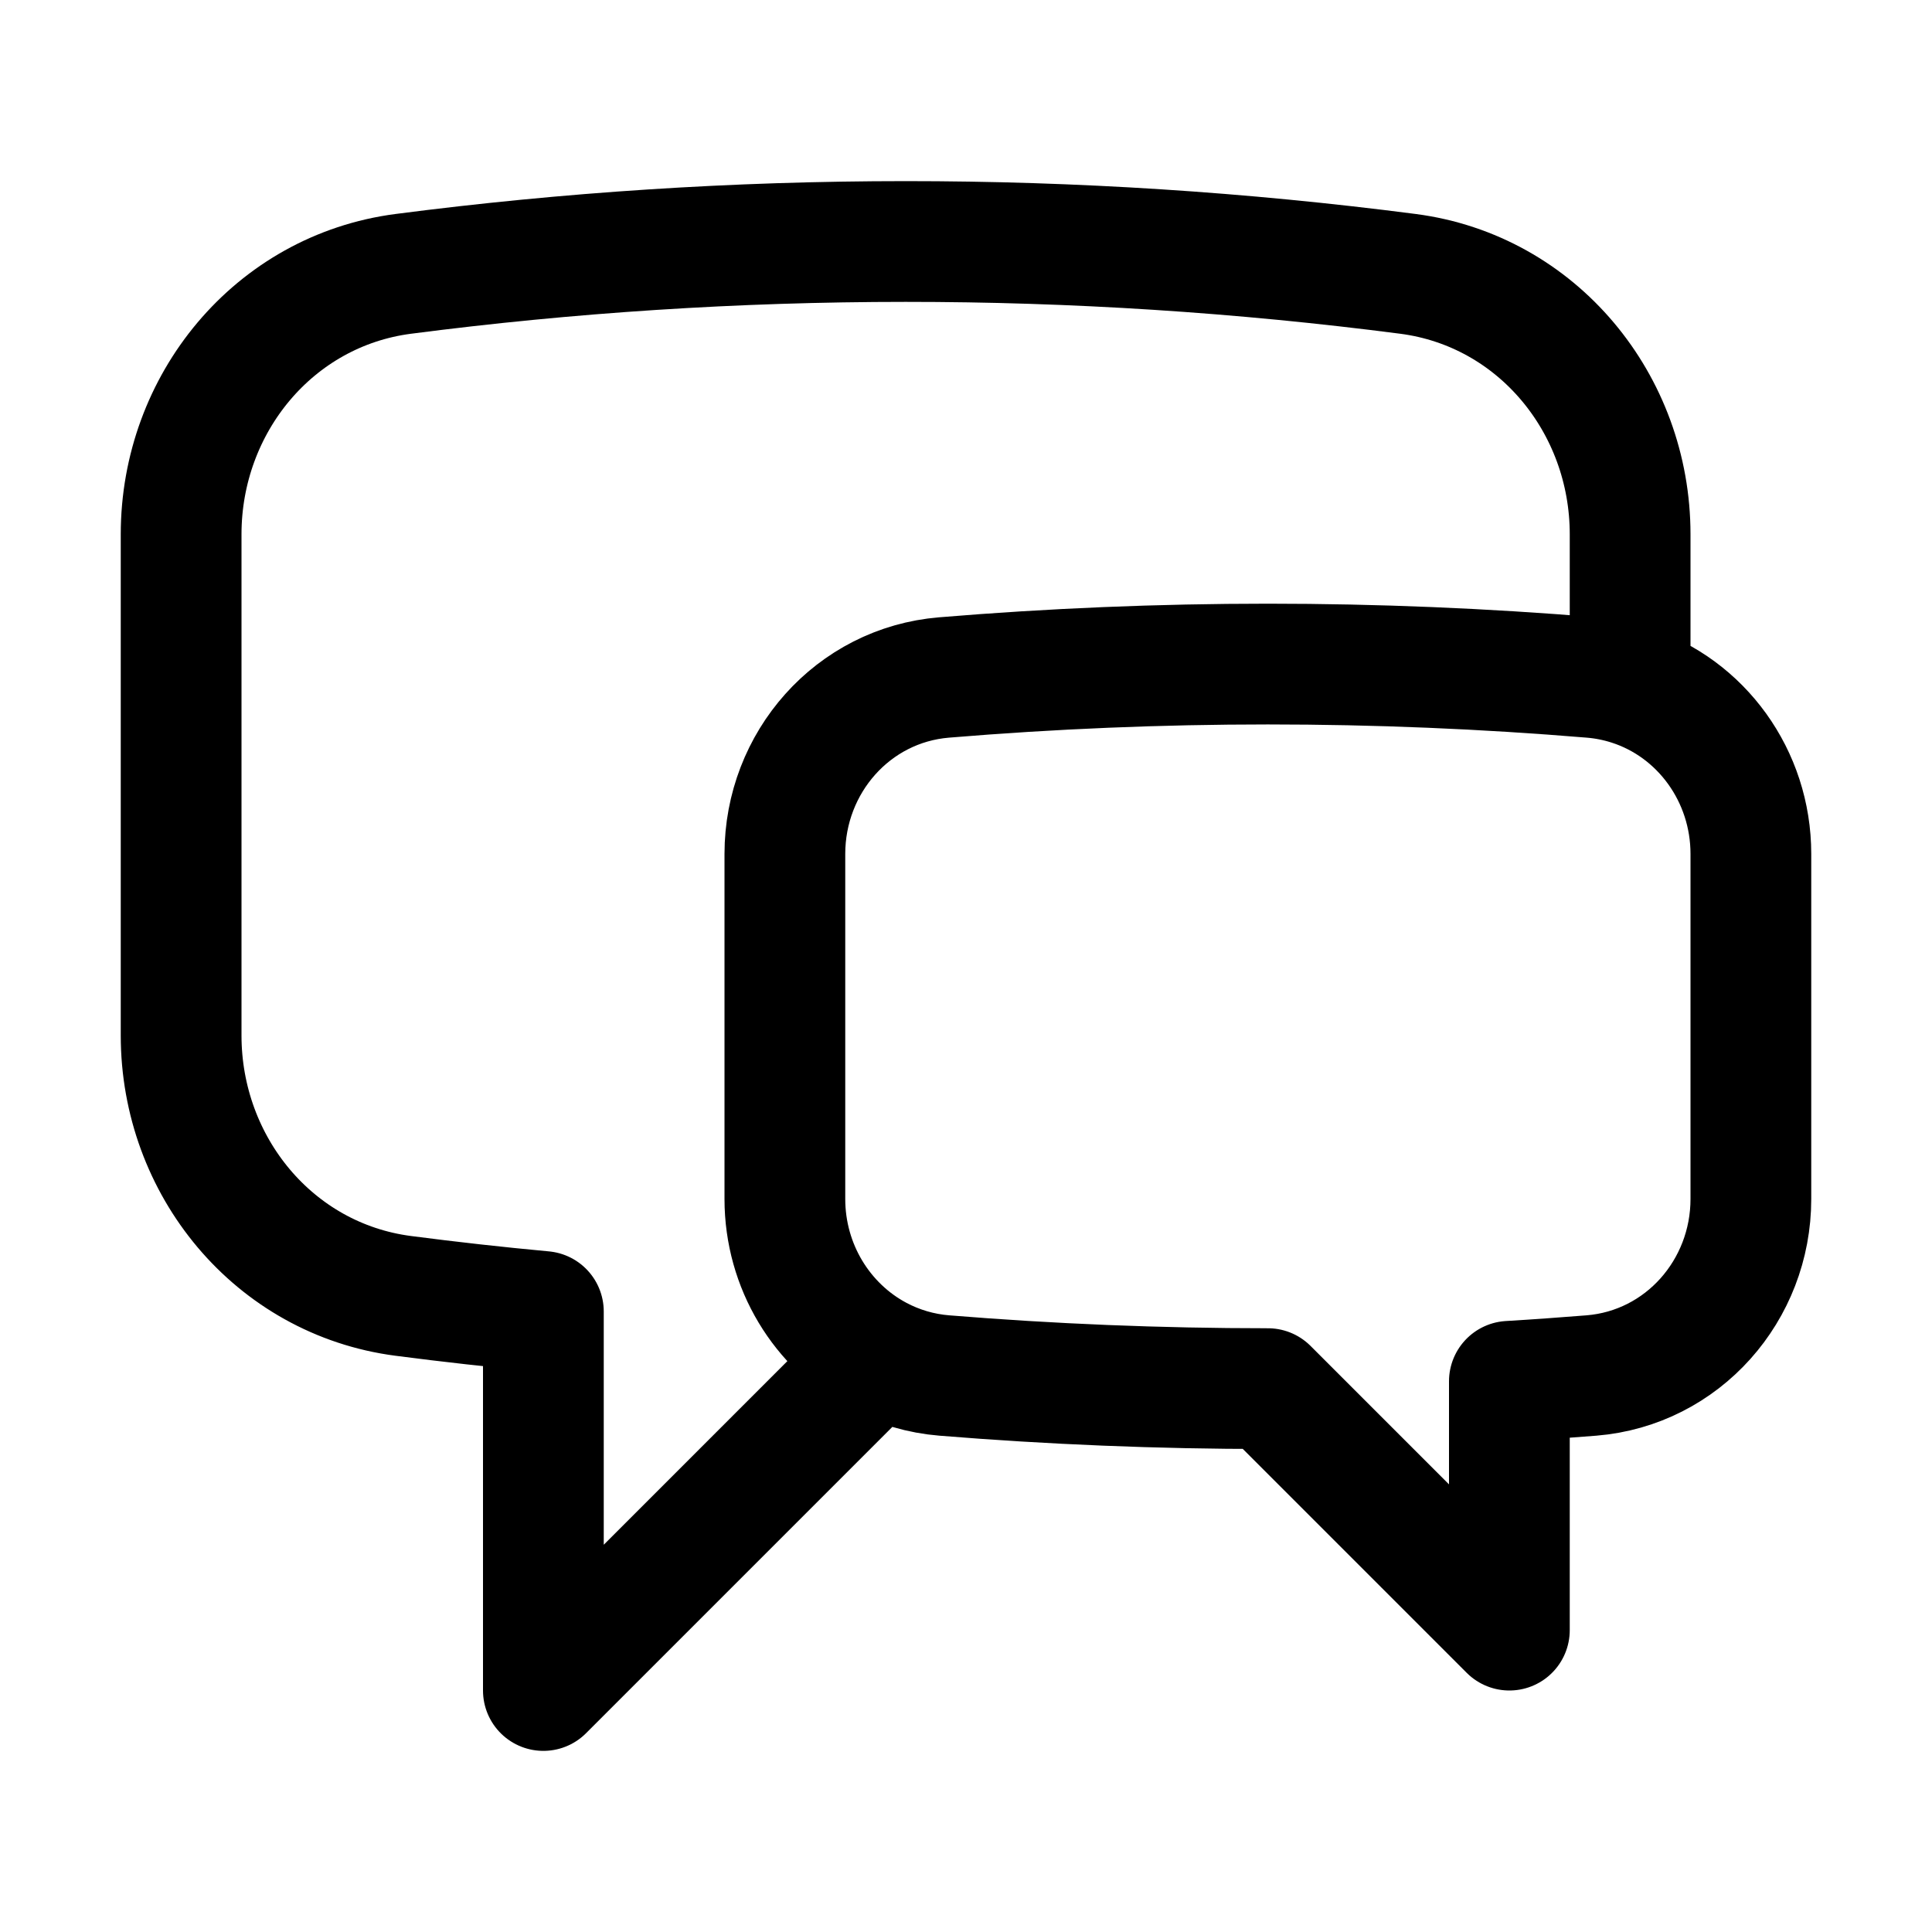
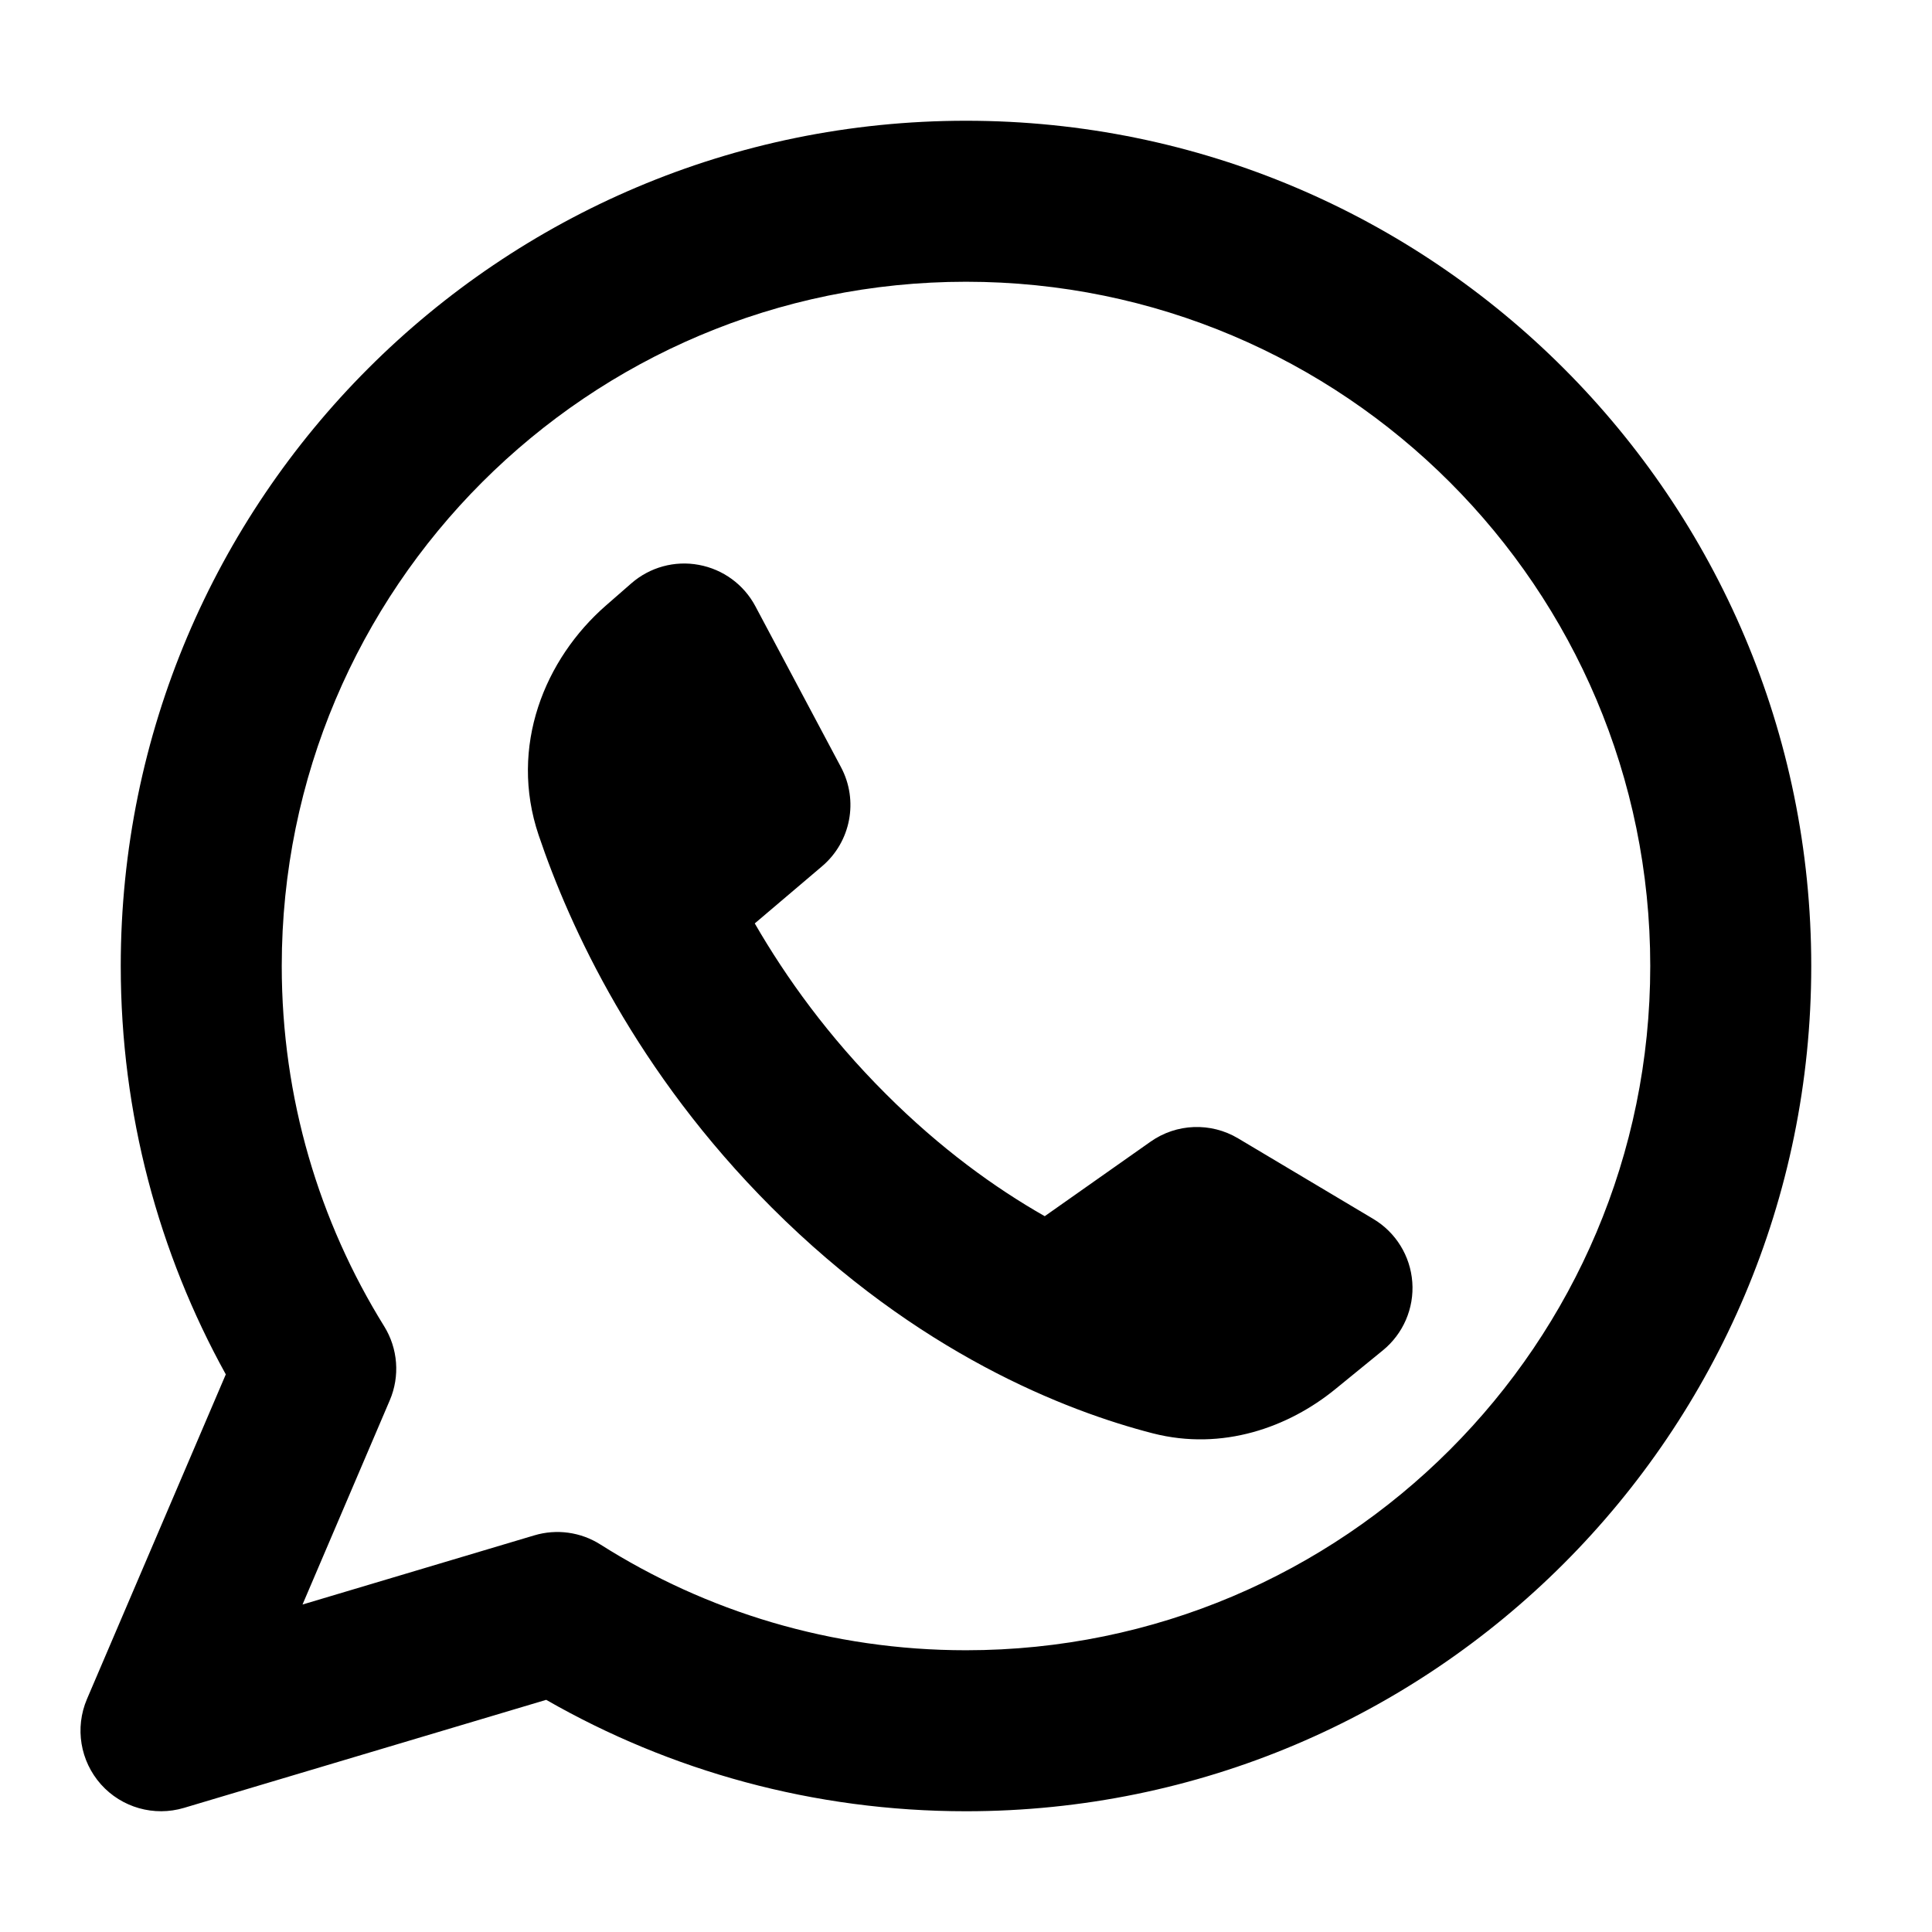
- <svg xmlns="http://www.w3.org/2000/svg" fill="none" viewBox="0 0 24 24" stroke-width="1.5" stroke="currentColor" class="size-6">
-   <path stroke-linecap="round" stroke-linejoin="round" d="M20.25 8.511c.884.284 1.5 1.128 1.5 2.097v4.286c0 1.136-.847 2.1-1.98 2.193-.34.027-.68.052-1.02.072v3.091l-3-3c-1.354 0-2.694-.055-4.02-.163a2.115 2.115 0 0 1-.825-.242m9.345-8.334a2.126 2.126 0 0 0-.476-.095 48.64 48.64 0 0 0-8.048 0c-1.131.094-1.976 1.057-1.976 2.192v4.286c0 .837.46 1.58 1.155 1.951m9.345-8.334V6.637c0-1.621-1.152-3.026-2.76-3.235A48.455 48.455 0 0 0 11.25 3c-2.115 0-4.198.137-6.24.402-1.608.209-2.76 1.614-2.76 3.235v6.226c0 1.621 1.152 3.026 2.76 3.235.577.075 1.157.14 1.74.194V21l4.155-4.155" />
+ <svg xmlns="http://www.w3.org/2000/svg" width="800px" height="800px" viewBox="0 0 24 24" fill="none">
+   <path fill-rule="evenodd" clip-rule="evenodd" d="M3.5 12C3.5 7.306 7.306 3.5 12 3.5C16.694 3.5 20.5 7.306 20.5 12C20.5 16.694 16.694 20.5 12 20.5C10.328 20.5 8.771 20.018 7.458 19.186C7.214 19.031 6.914 18.99 6.637 19.073L3.758 19.932L4.842 17.395C4.97 17.096 4.944 16.752 4.772 16.475C3.966 15.176 3.5 13.644 3.5 12ZM12 1.5C6.201 1.5 1.5 6.201 1.5 12C1.5 13.838 1.973 15.568 2.805 17.073L1.08 21.107C0.928 21.464 0.996 21.876 1.254 22.166C1.512 22.455 1.914 22.569 2.286 22.458L6.785 21.116C8.322 21.997 10.104 22.5 12 22.5C17.799 22.5 22.5 17.799 22.5 12C22.5 6.201 17.799 1.5 12 1.5ZM14.293 14.182L12.978 15.108C12.363 14.758 11.682 14.268 11 13.585C10.29 12.876 9.764 12.143 9.376 11.471L10.211 10.762C10.57 10.458 10.668 9.945 10.447 9.53L9.383 7.53C9.24 7.261 8.981 7.072 8.681 7.017C8.381 6.961 8.072 7.046 7.842 7.247L7.527 7.522C6.768 8.184 6.319 9.272 6.691 10.374C7.077 11.516 7.9 13.314 9.586 15C11.399 16.813 13.241 17.527 14.319 17.805C15.187 18.028 16.008 17.729 16.587 17.257L17.178 16.775C17.431 16.569 17.568 16.252 17.544 15.927C17.52 15.601 17.339 15.308 17.058 15.141L15.38 14.141C15.041 13.939 14.615 13.955 14.293 14.182Z" fill="#000000" />
</svg>
